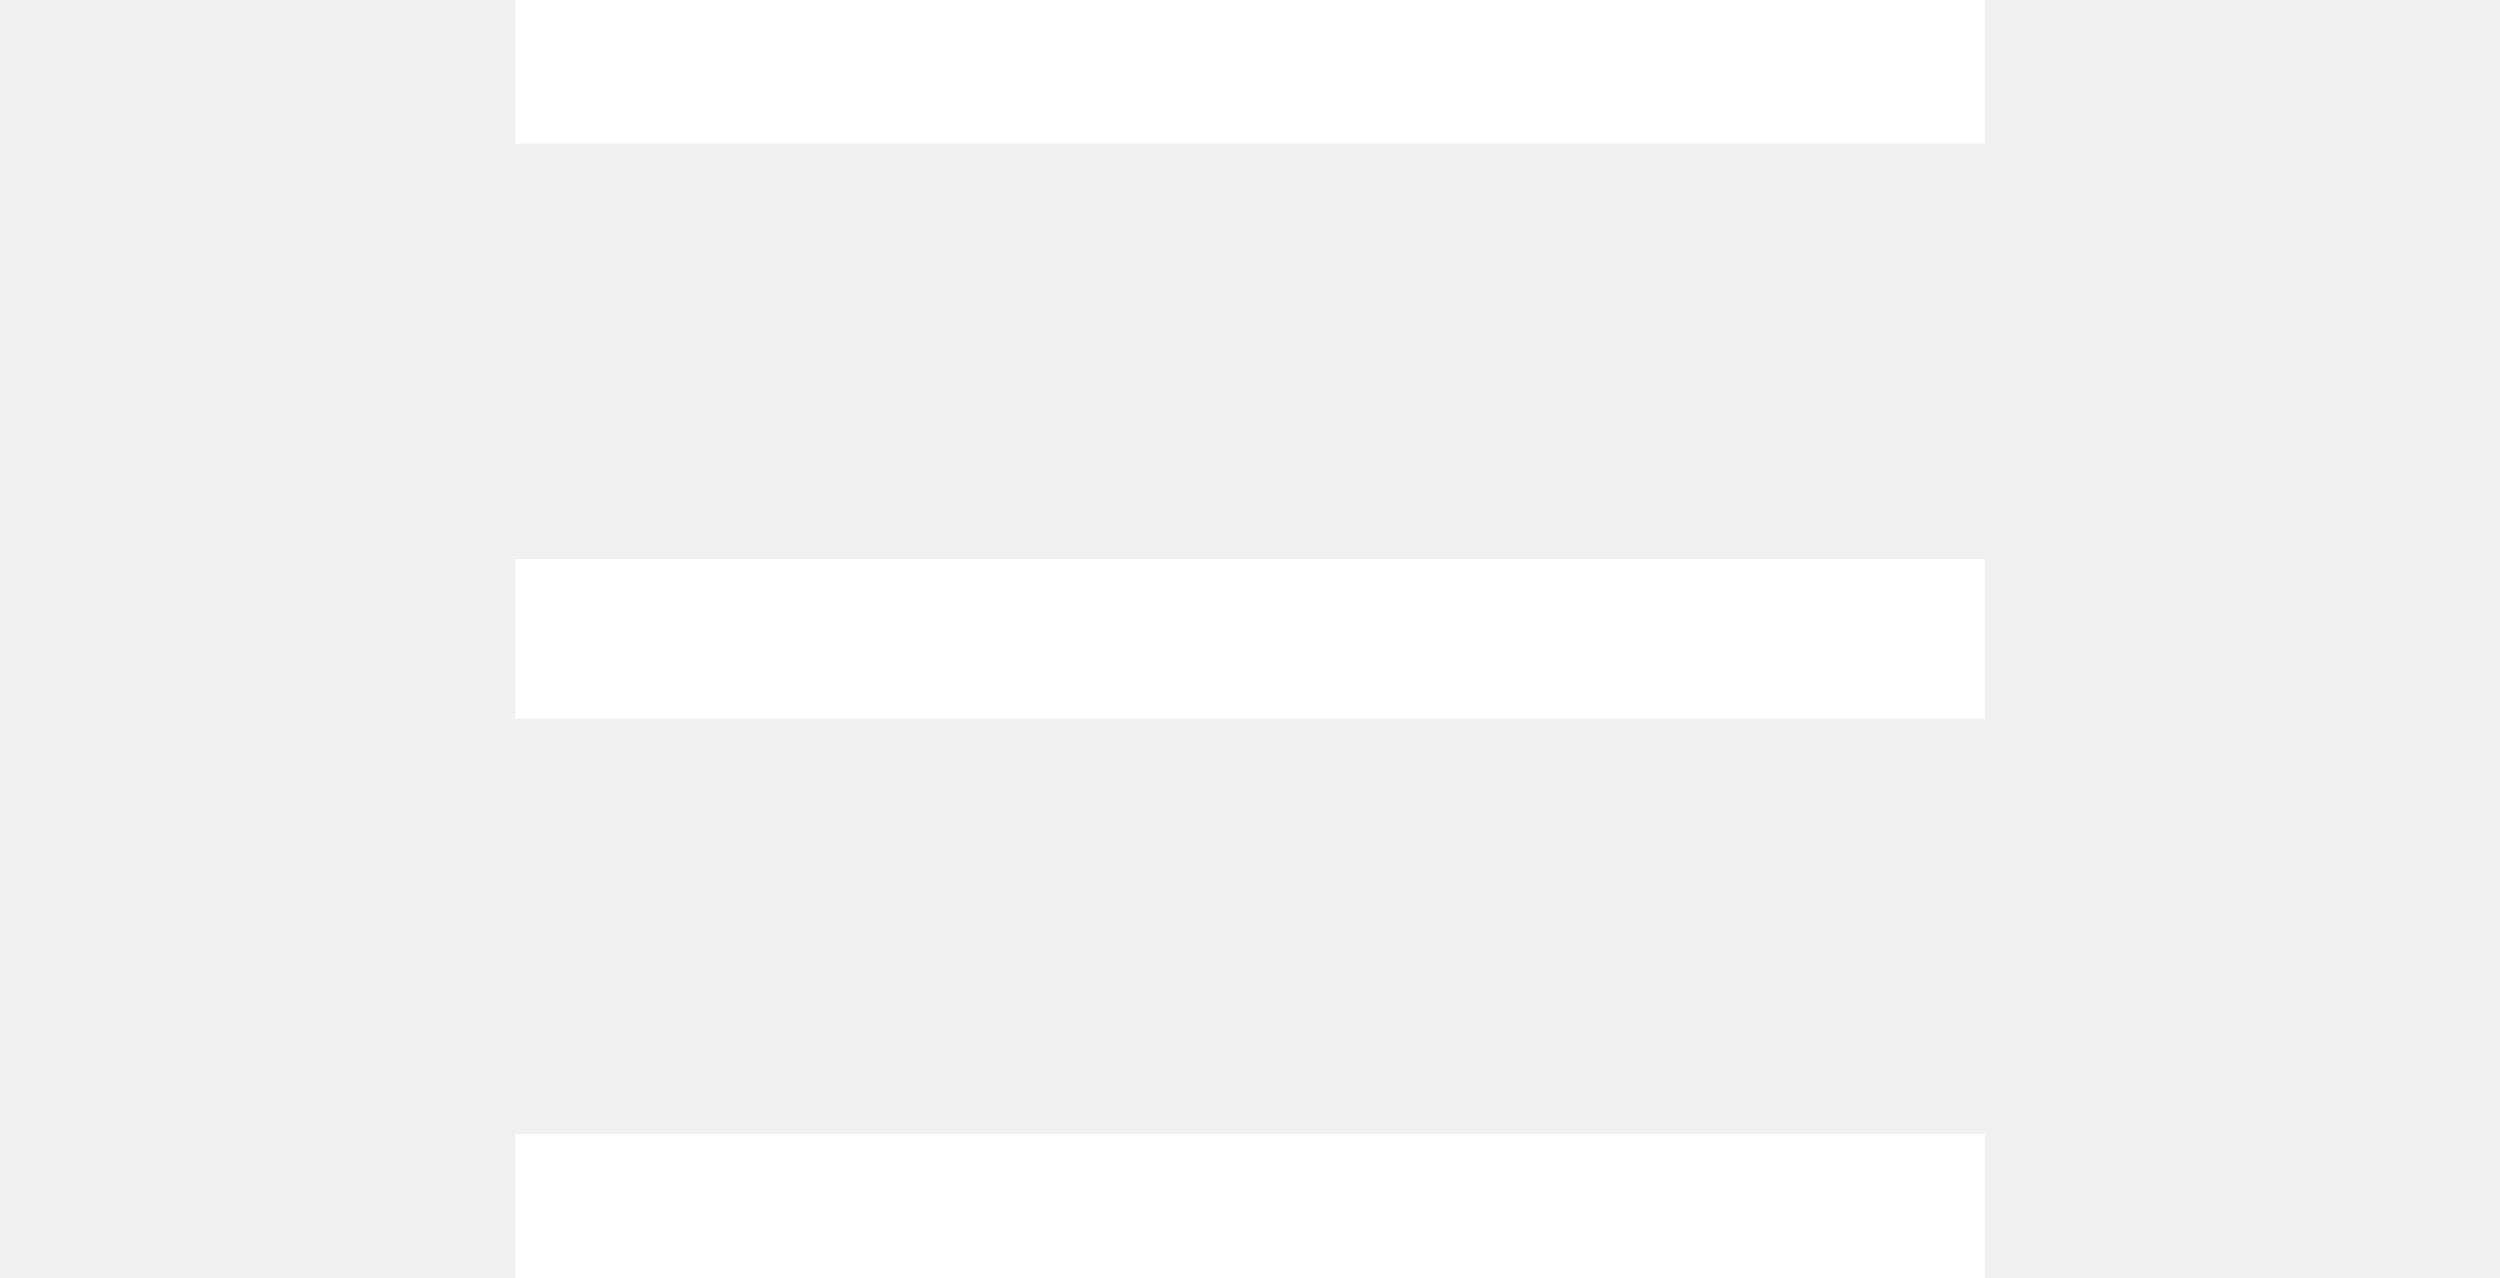
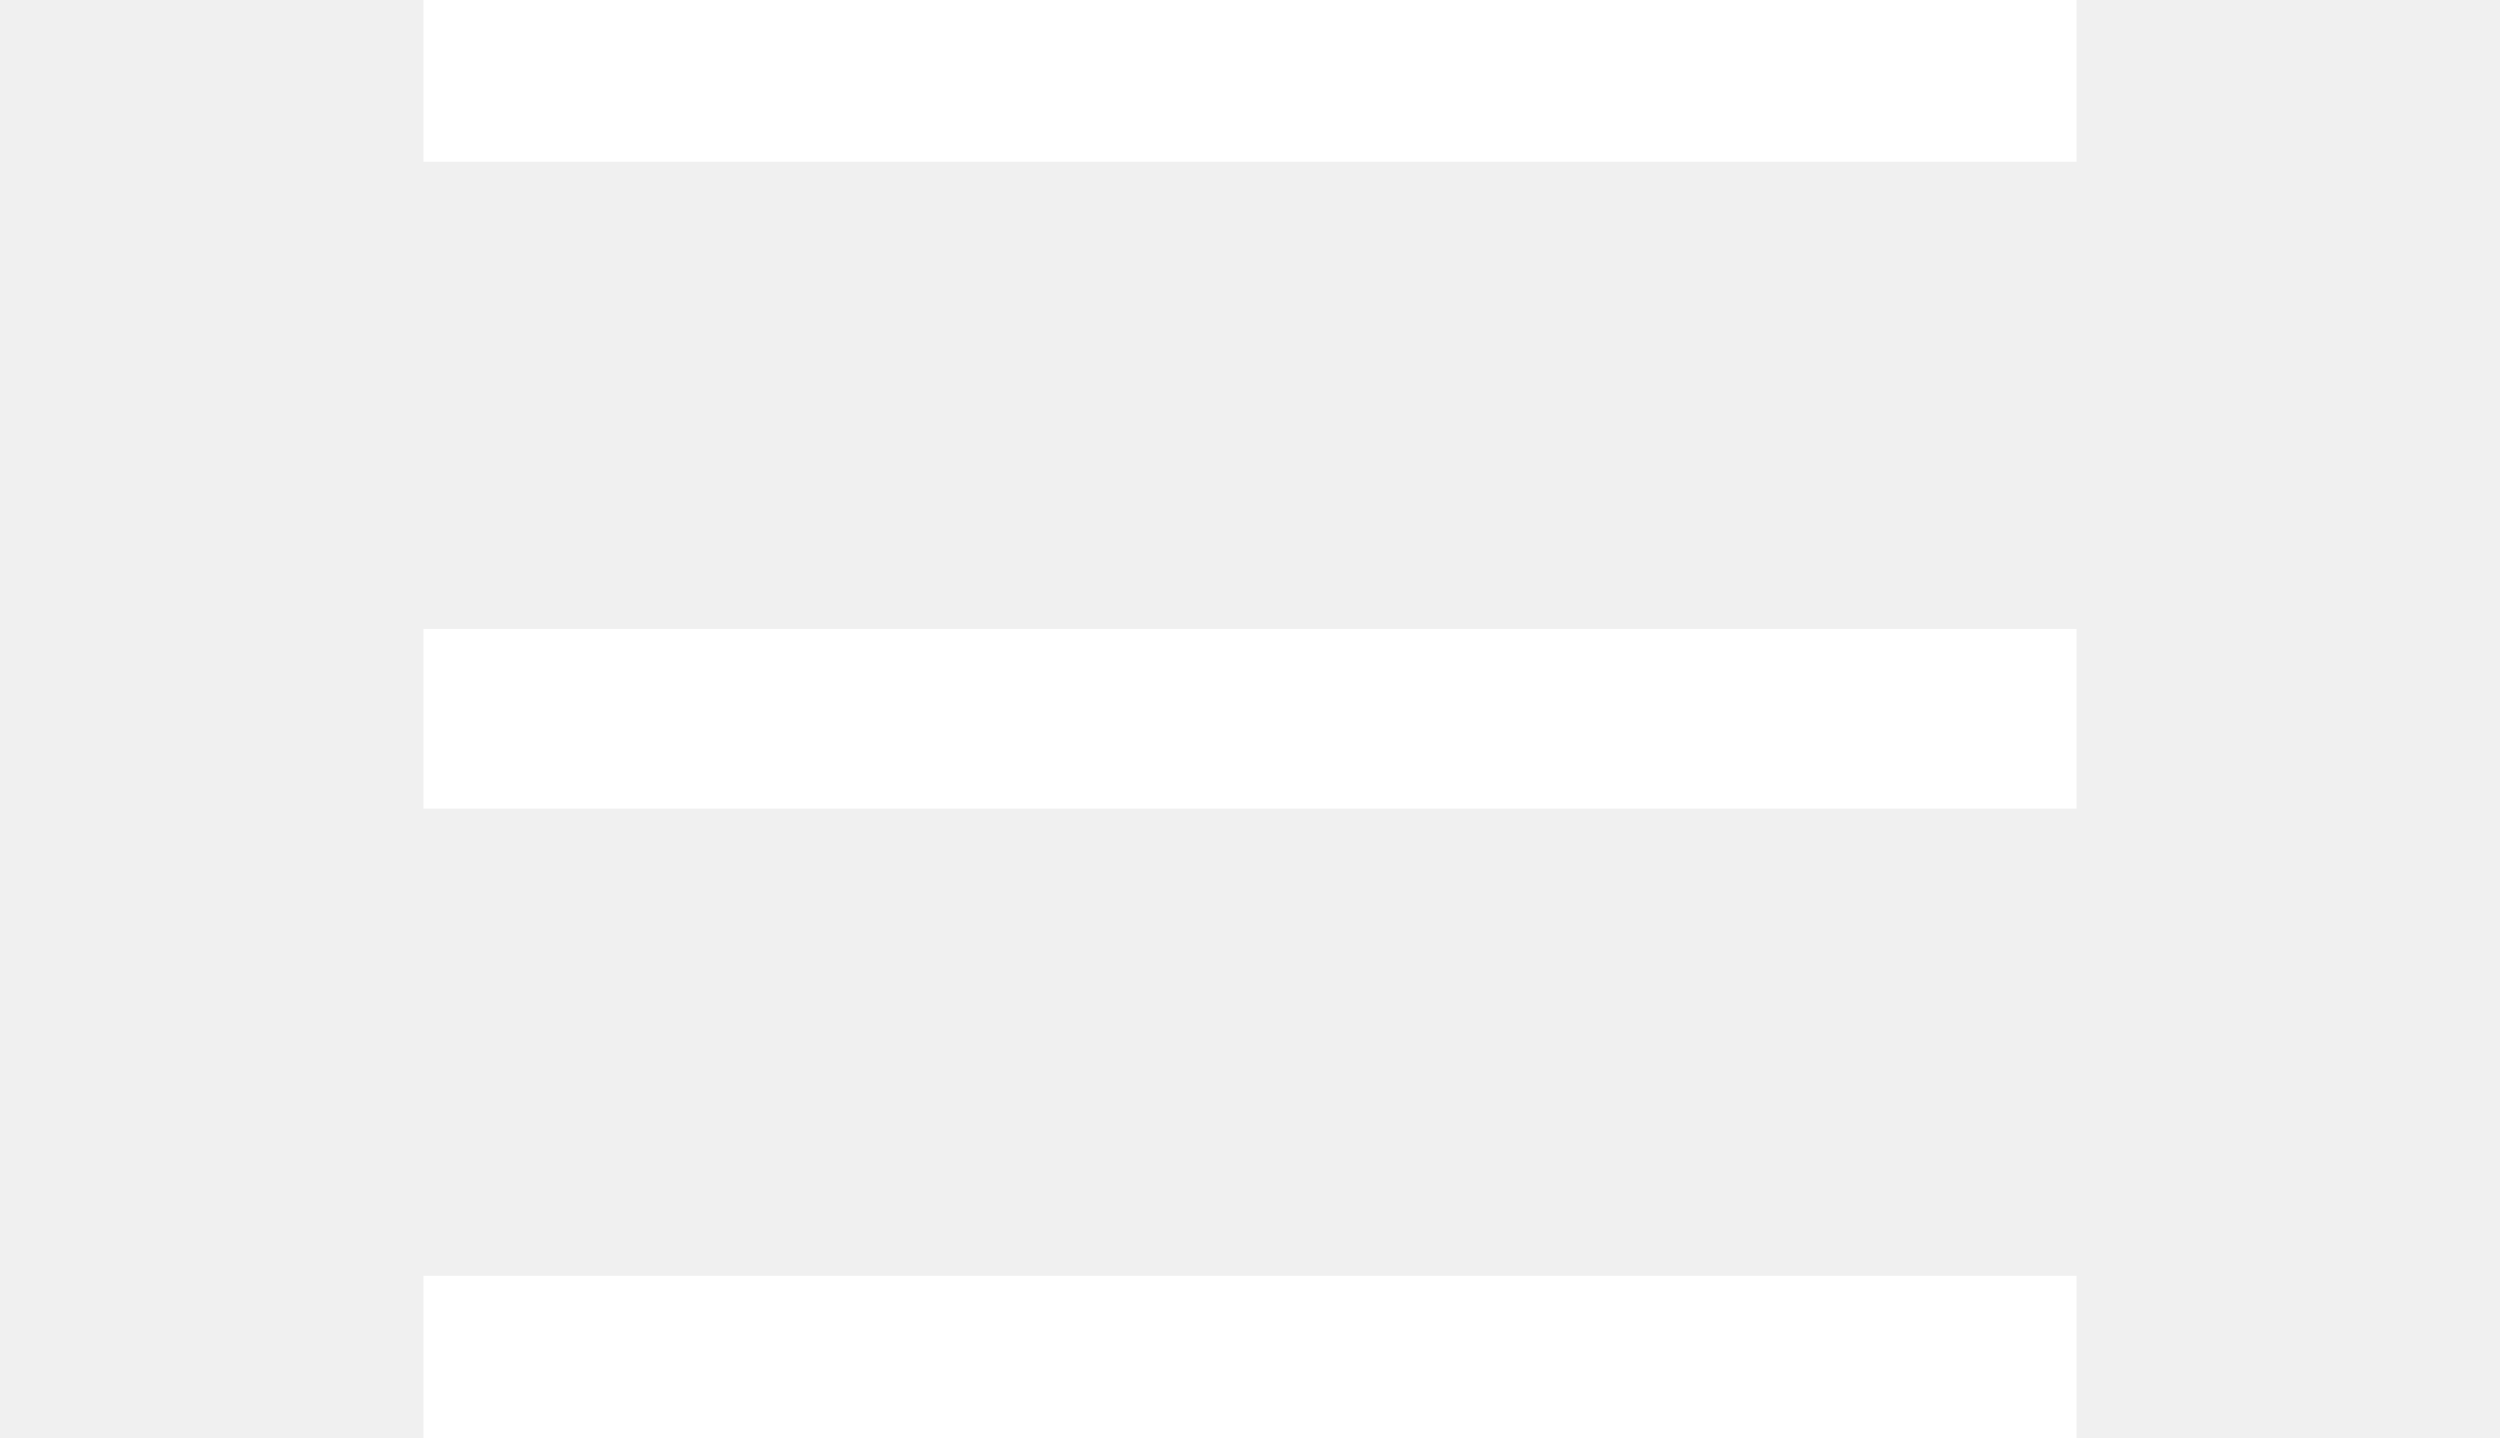
- <svg xmlns="http://www.w3.org/2000/svg" width="45" height="23" viewBox="0 0 23 20" fill="none">
+ <svg xmlns="http://www.w3.org/2000/svg" width="40" height="23" viewBox="0 0 23 20" fill="none">
  <path d="M0 1H23" stroke="white" stroke-width="2.5" />
  <path d="M0 10H23" stroke="white" stroke-width="2.5" />
  <path d="M0 19H23" stroke="white" stroke-width="2.5" />
</svg>
